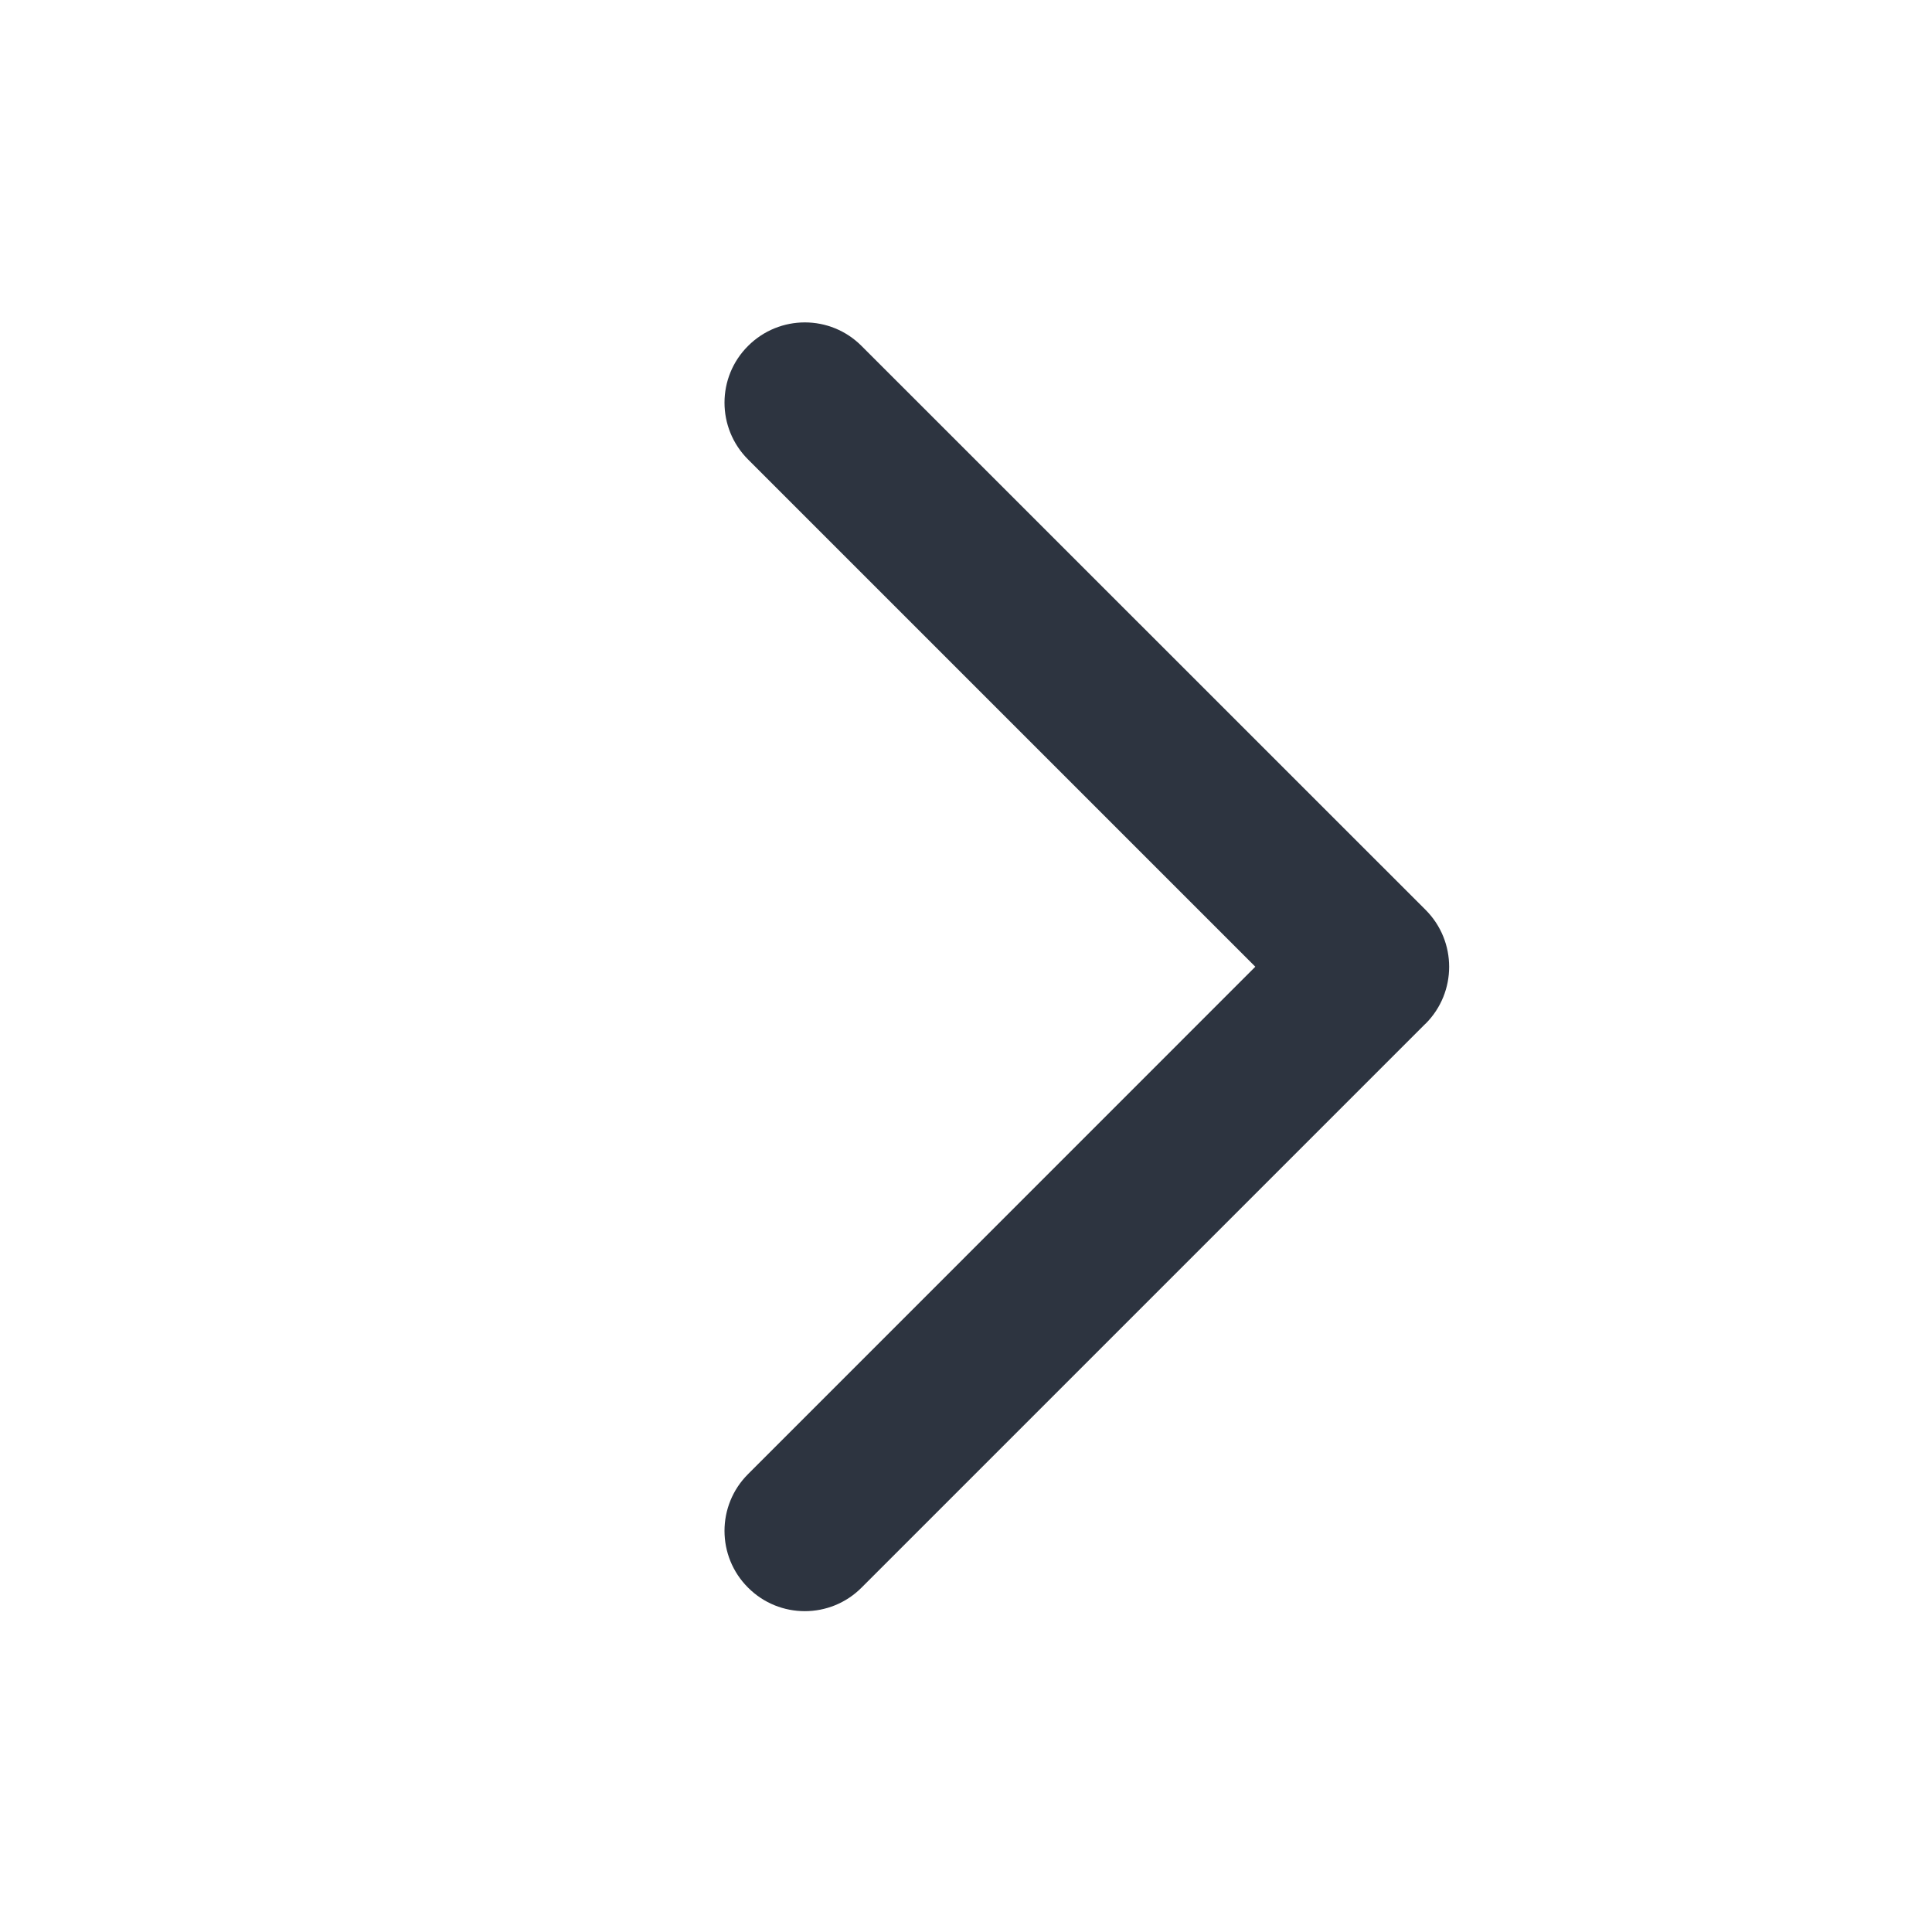
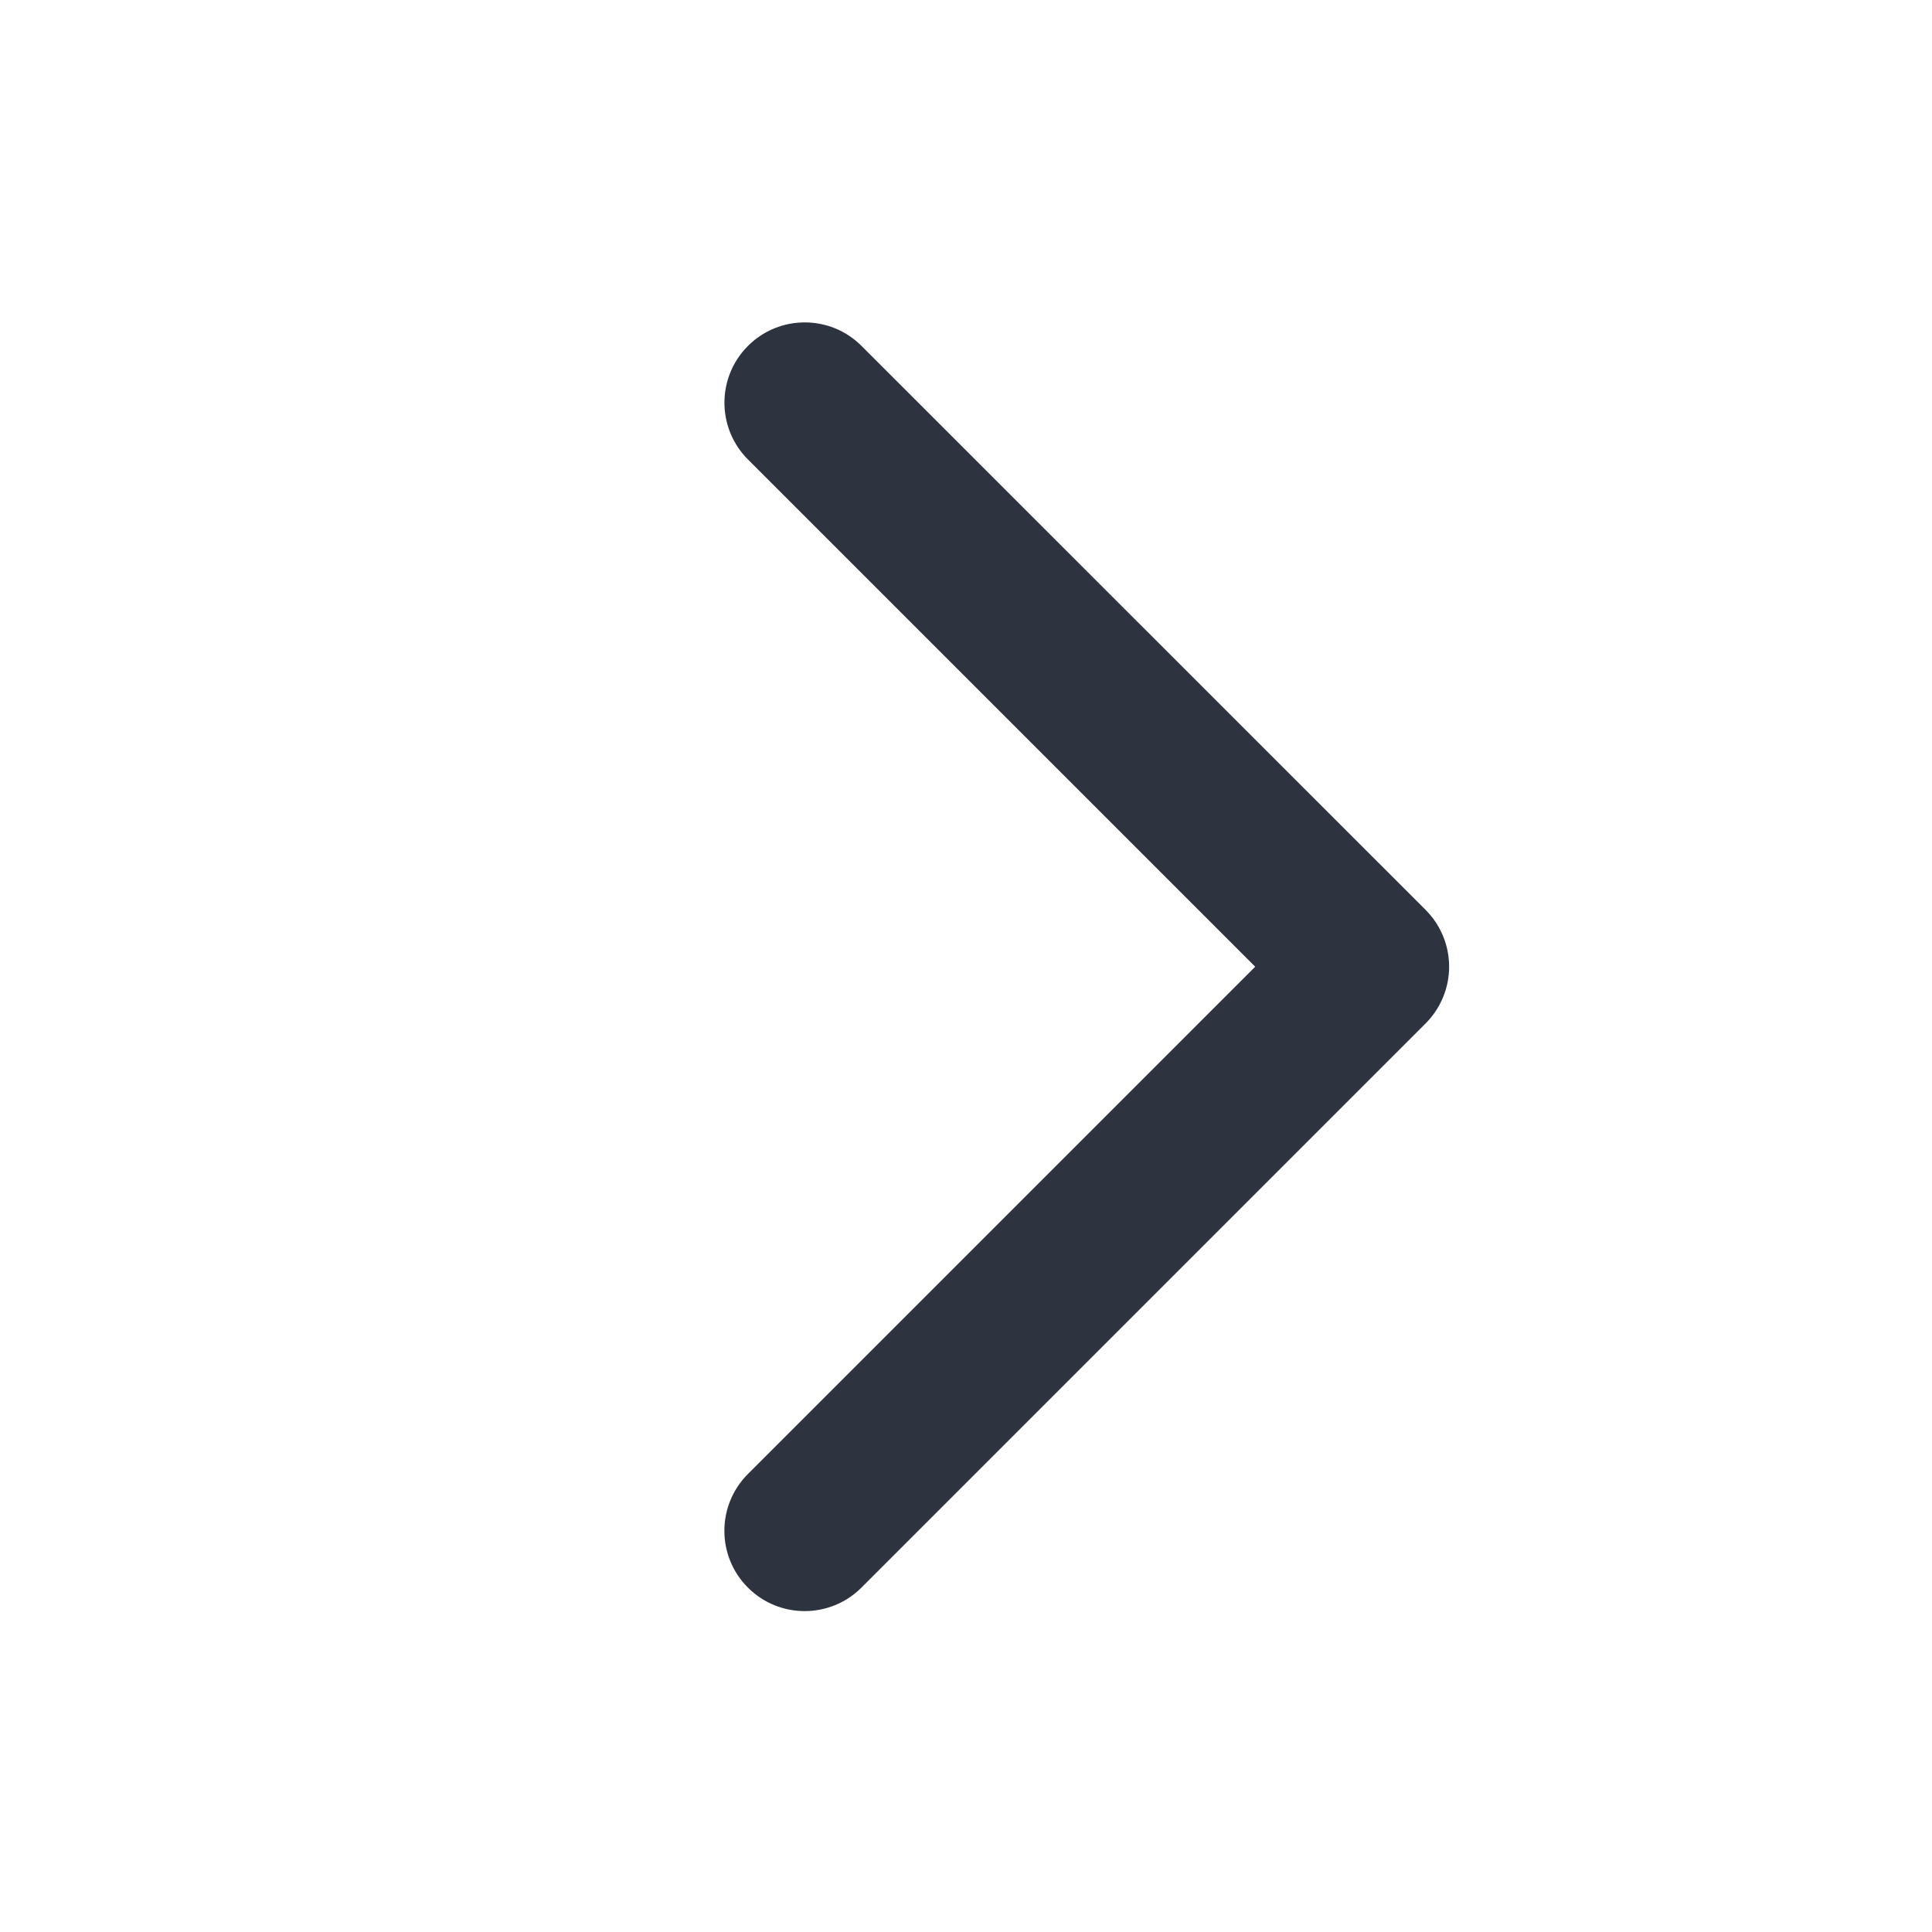
- <svg xmlns="http://www.w3.org/2000/svg" width="16" height="16" viewBox="0 0 16 16" fill="none">
-   <path fill-rule="evenodd" clip-rule="evenodd" d="M7.135 2.865C6.876 2.605 6.455 2.605 6.195 2.865C5.935 3.124 5.935 3.545 6.195 3.805L10.396 8.006L6.195 12.208C5.935 12.467 5.935 12.889 6.195 13.148C6.454 13.408 6.876 13.408 7.135 13.148L11.804 8.479C11.805 8.479 11.806 8.478 11.807 8.477C12.066 8.217 12.066 7.796 11.807 7.536L7.135 2.865Z" fill="#2D3440" />
+ <svg xmlns="http://www.w3.org/2000/svg" width="16" height="16" fill="none">
+   <path fill-rule="evenodd" clip-rule="evenodd" d="M7.135 2.865a.665.665 0 1 0-.941.94l4.201 4.201-4.201 4.201a.665.665 0 0 0 .94.941l4.669-4.669.003-.003a.665.665 0 0 0 0-.941L7.135 2.865Z" fill="#2D3440" />
</svg>
